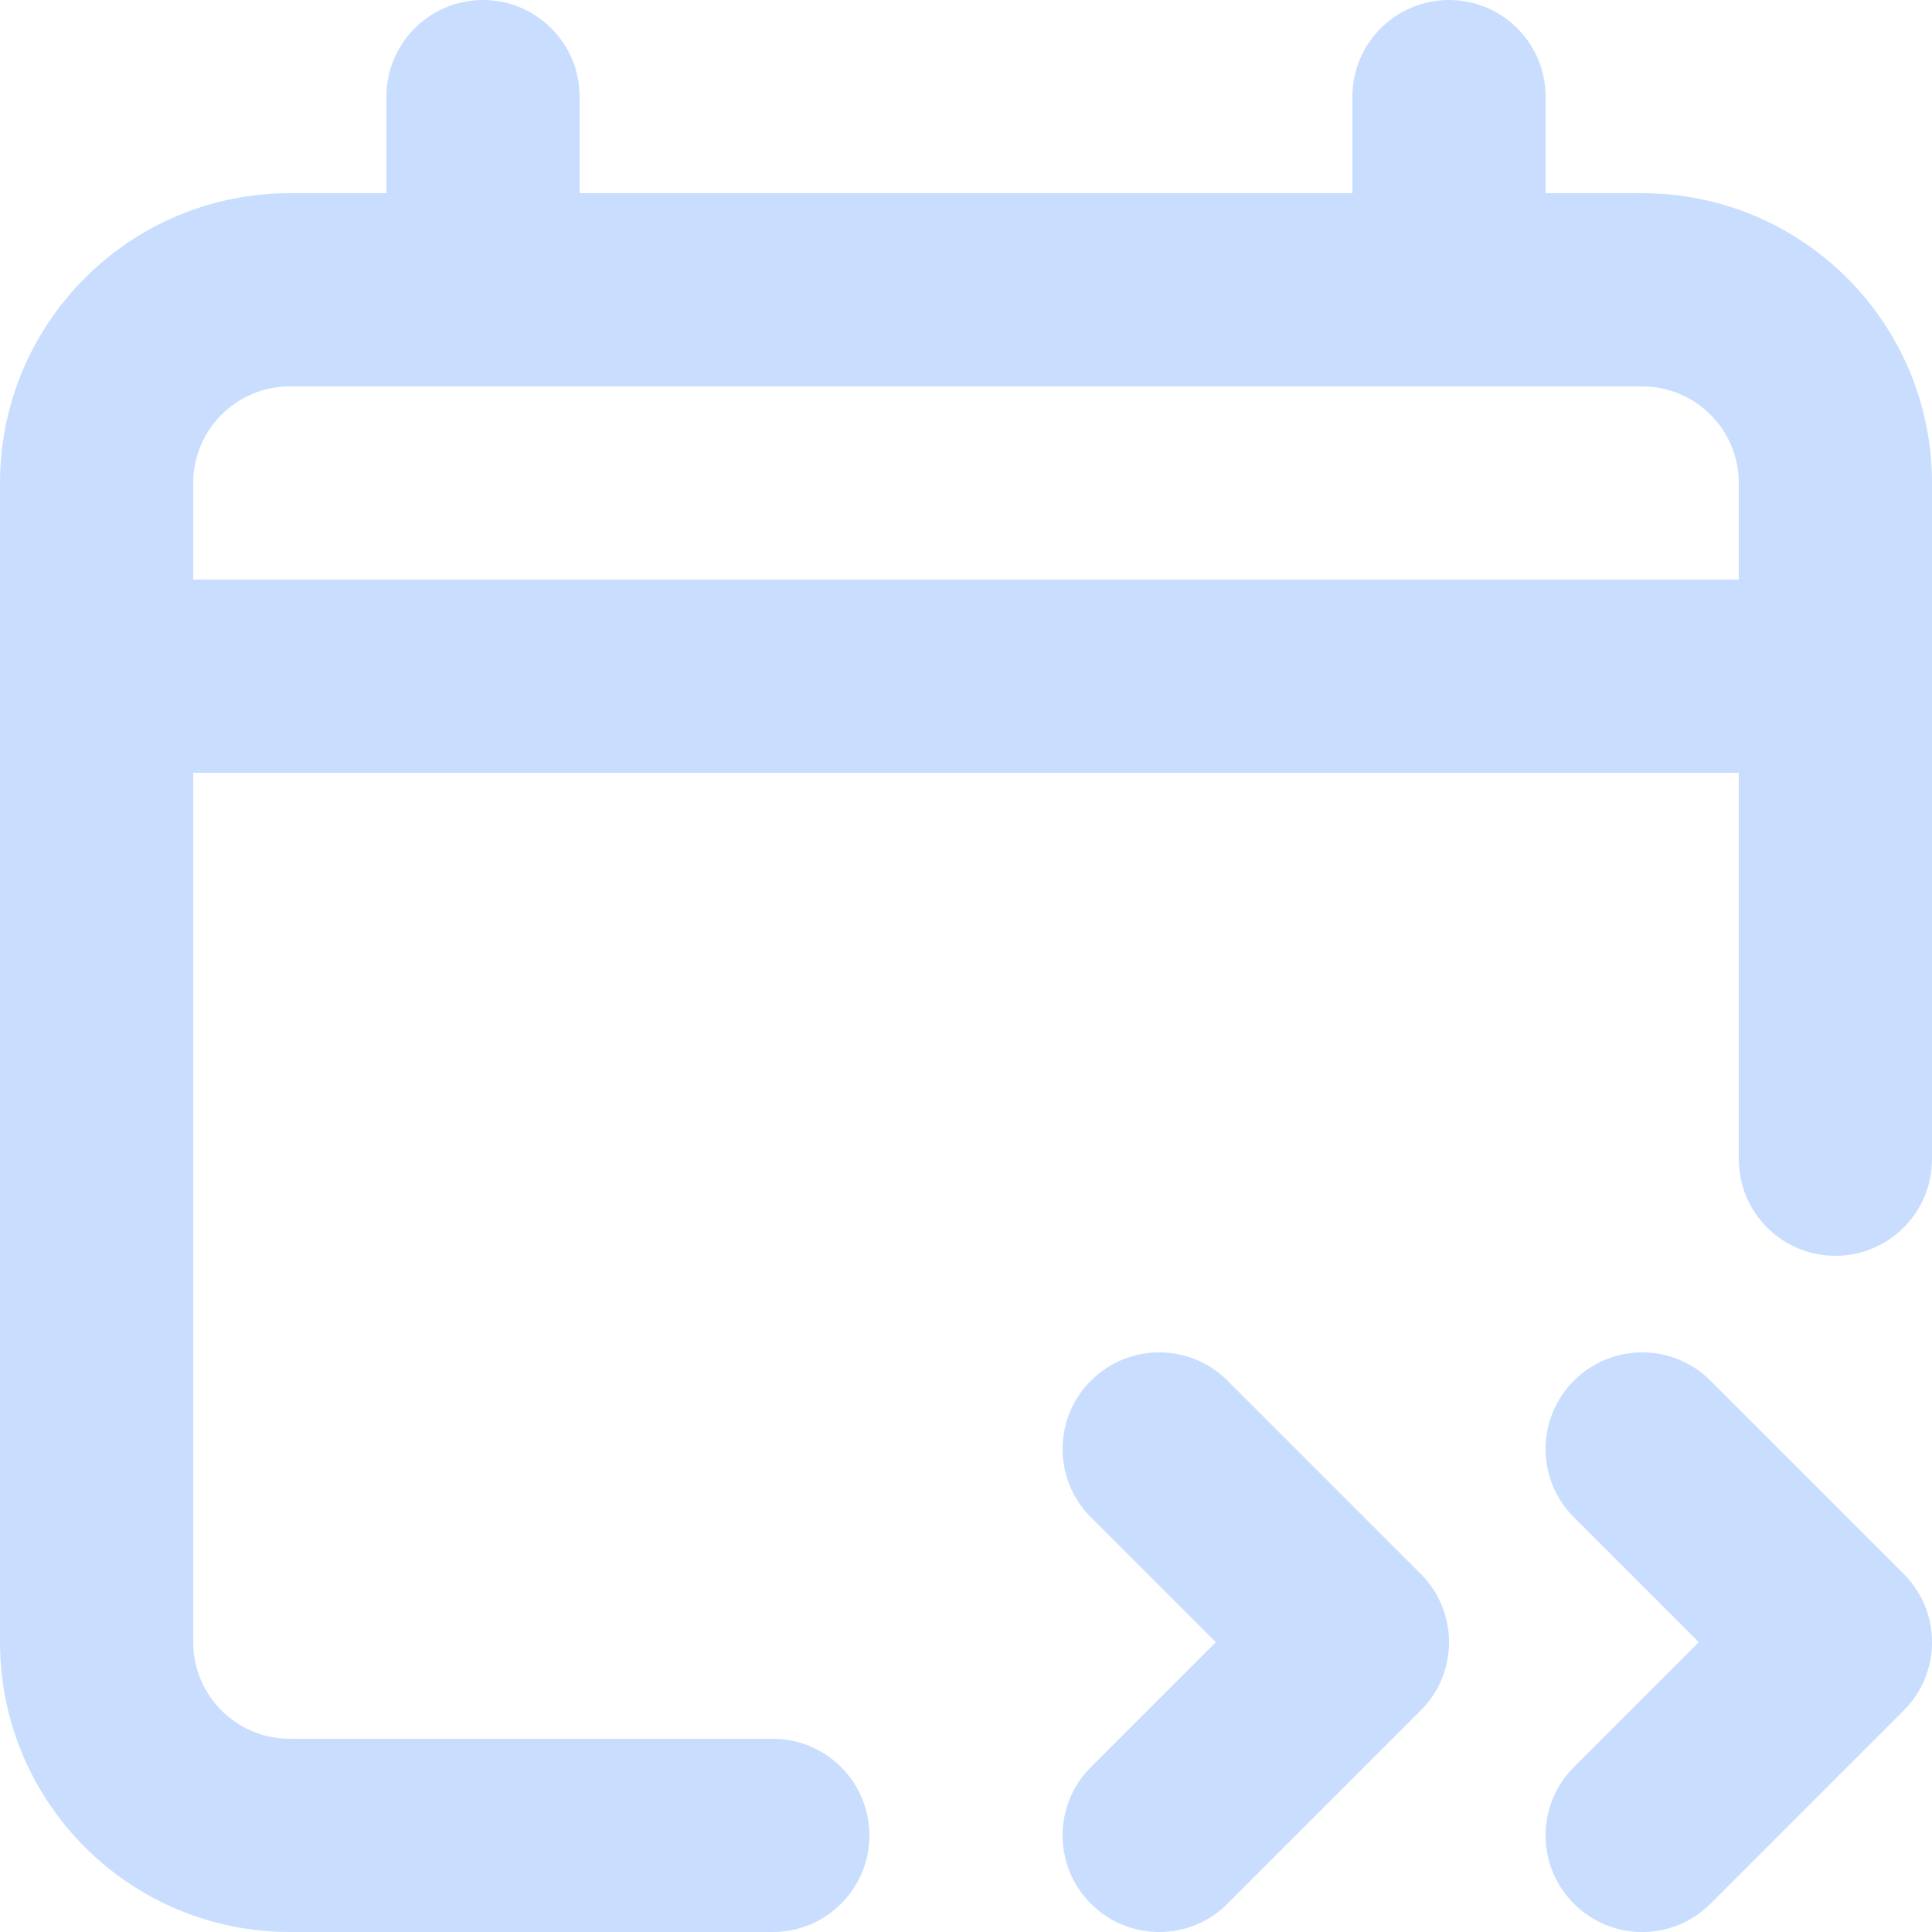
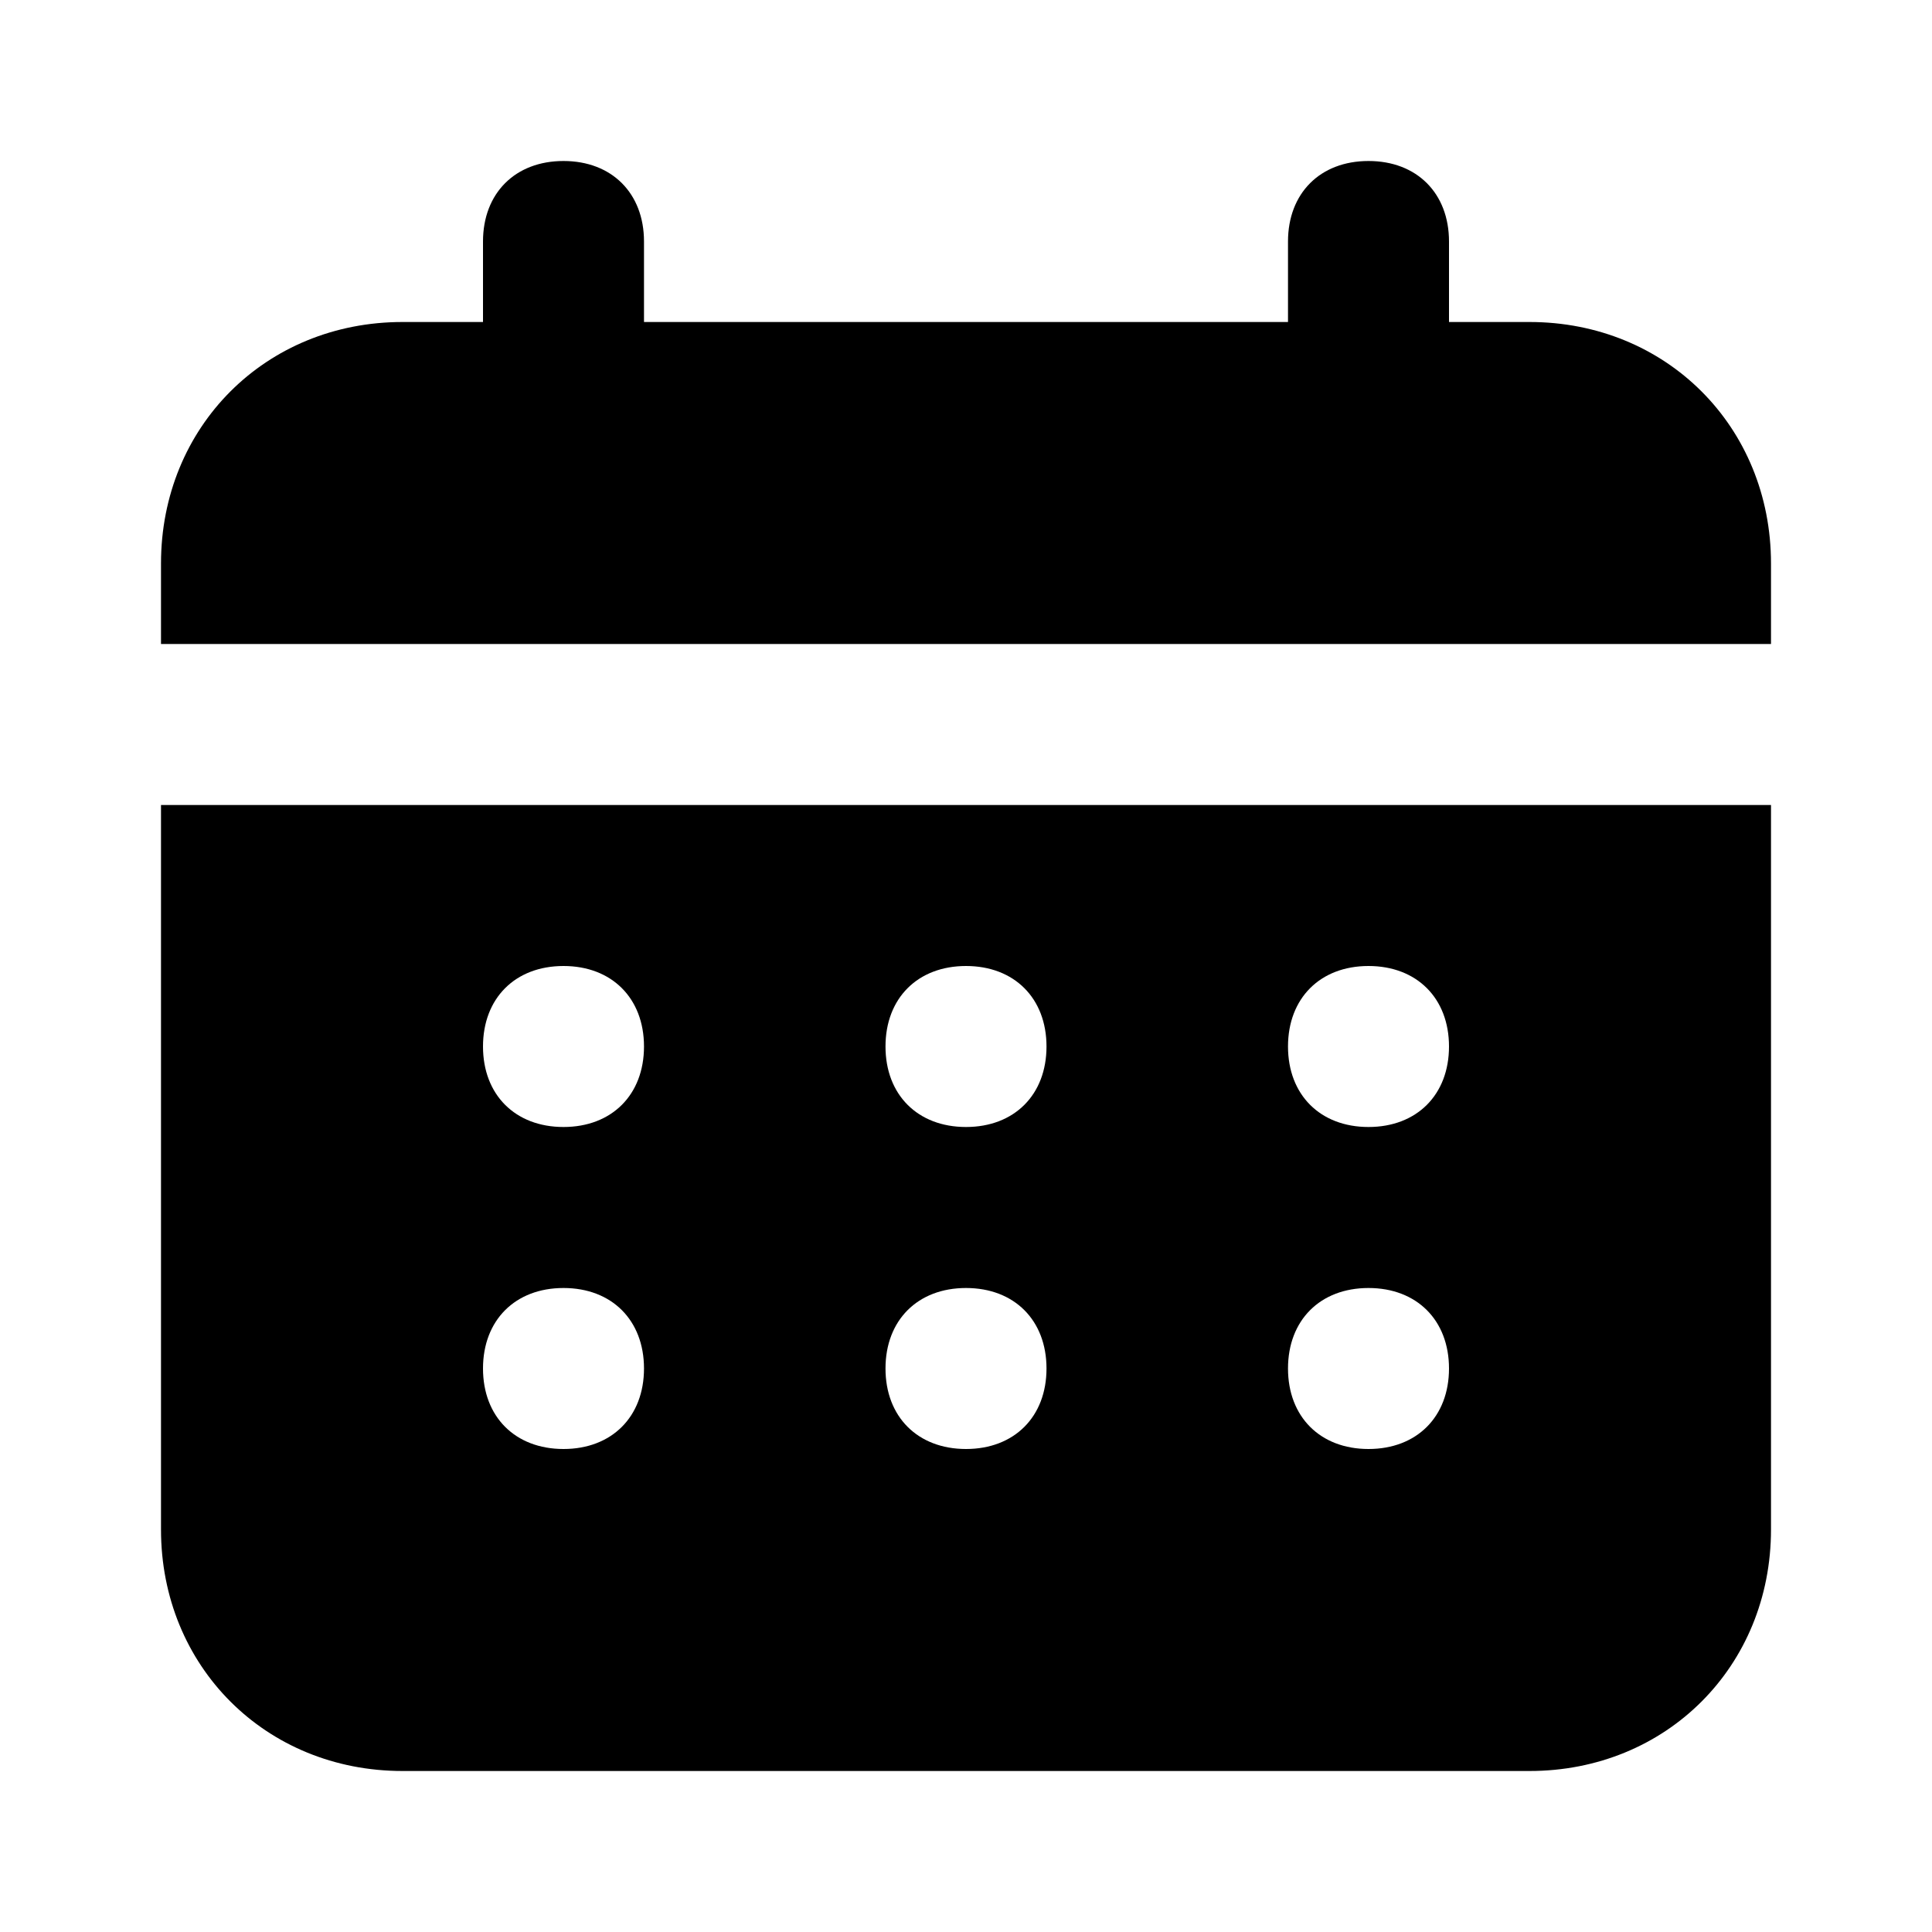
- <svg xmlns="http://www.w3.org/2000/svg" width="20" height="20" viewBox="0 0 20 20" fill="none">
-   <path fill-rule="evenodd" clip-rule="evenodd" d="M5 0C5.552 0 6 0.448 6 1V2H14V1C14 0.448 14.448 0 15 0C15.552 0 16 0.448 16 1V2H17C18.657 2 20 3.343 20 5V12C20 12.552 19.552 13 19 13C18.448 13 18 12.552 18 12V8H2V17C2 17.552 2.448 18 3 18H8C8.552 18 9 18.448 9 19C9 19.552 8.552 20 8 20H3C1.343 20 0 18.657 0 17V5C0 3.343 1.343 2 3 2H4V1C4 0.448 4.448 0 5 0ZM3 4C2.448 4 2 4.448 2 5V6H18V5C18 4.448 17.552 4 17 4H3Z" fill="#C9DDFF" />
-   <path d="M16.293 15.707C15.902 15.317 15.902 14.683 16.293 14.293C16.683 13.902 17.317 13.902 17.707 14.293L19.707 16.293C20.098 16.683 20.098 17.317 19.707 17.707L17.707 19.707C17.317 20.098 16.683 20.098 16.293 19.707C15.902 19.317 15.902 18.683 16.293 18.293L17.586 17L16.293 15.707Z" fill="#C9DDFF" />
-   <path d="M11.293 14.293C10.902 14.683 10.902 15.317 11.293 15.707L12.586 17L11.293 18.293C10.902 18.683 10.902 19.317 11.293 19.707C11.683 20.098 12.317 20.098 12.707 19.707L14.707 17.707C15.098 17.317 15.098 16.683 14.707 16.293L12.707 14.293C12.317 13.902 11.683 13.902 11.293 14.293Z" fill="#C9DDFF" />
+ <svg xmlns="http://www.w3.org/2000/svg" fill="#000000" width="800px" height="800px" viewBox="0 0 24 24" enable-background="new 0 0 24 24">
+   <path d="M19,4h-1V3c0-0.6-0.4-1-1-1s-1,0.4-1,1v1H8V3c0-0.6-0.4-1-1-1S6,2.4,6,3v1H5C3.3,4,2,5.3,2,7v1h20V7C22,5.3,20.7,4,19,4z M2,19c0,1.7,1.3,3,3,3h14c1.7,0,3-1.3,3-3v-9H2V19z M17,12c0.6,0,1,0.4,1,1s-0.4,1-1,1s-1-0.4-1-1S16.4,12,17,12z M17,16c0.6,0,1,0.4,1,1s-0.4,1-1,1s-1-0.4-1-1S16.4,16,17,16z M12,12c0.6,0,1,0.4,1,1s-0.4,1-1,1s-1-0.4-1-1S11.4,12,12,12z M12,16c0.6,0,1,0.4,1,1s-0.4,1-1,1s-1-0.4-1-1S11.4,16,12,16z M7,12c0.6,0,1,0.4,1,1s-0.4,1-1,1s-1-0.4-1-1S6.4,12,7,12z M7,16c0.6,0,1,0.4,1,1s-0.4,1-1,1s-1-0.4-1-1S6.4,16,7,16z" />
</svg>
